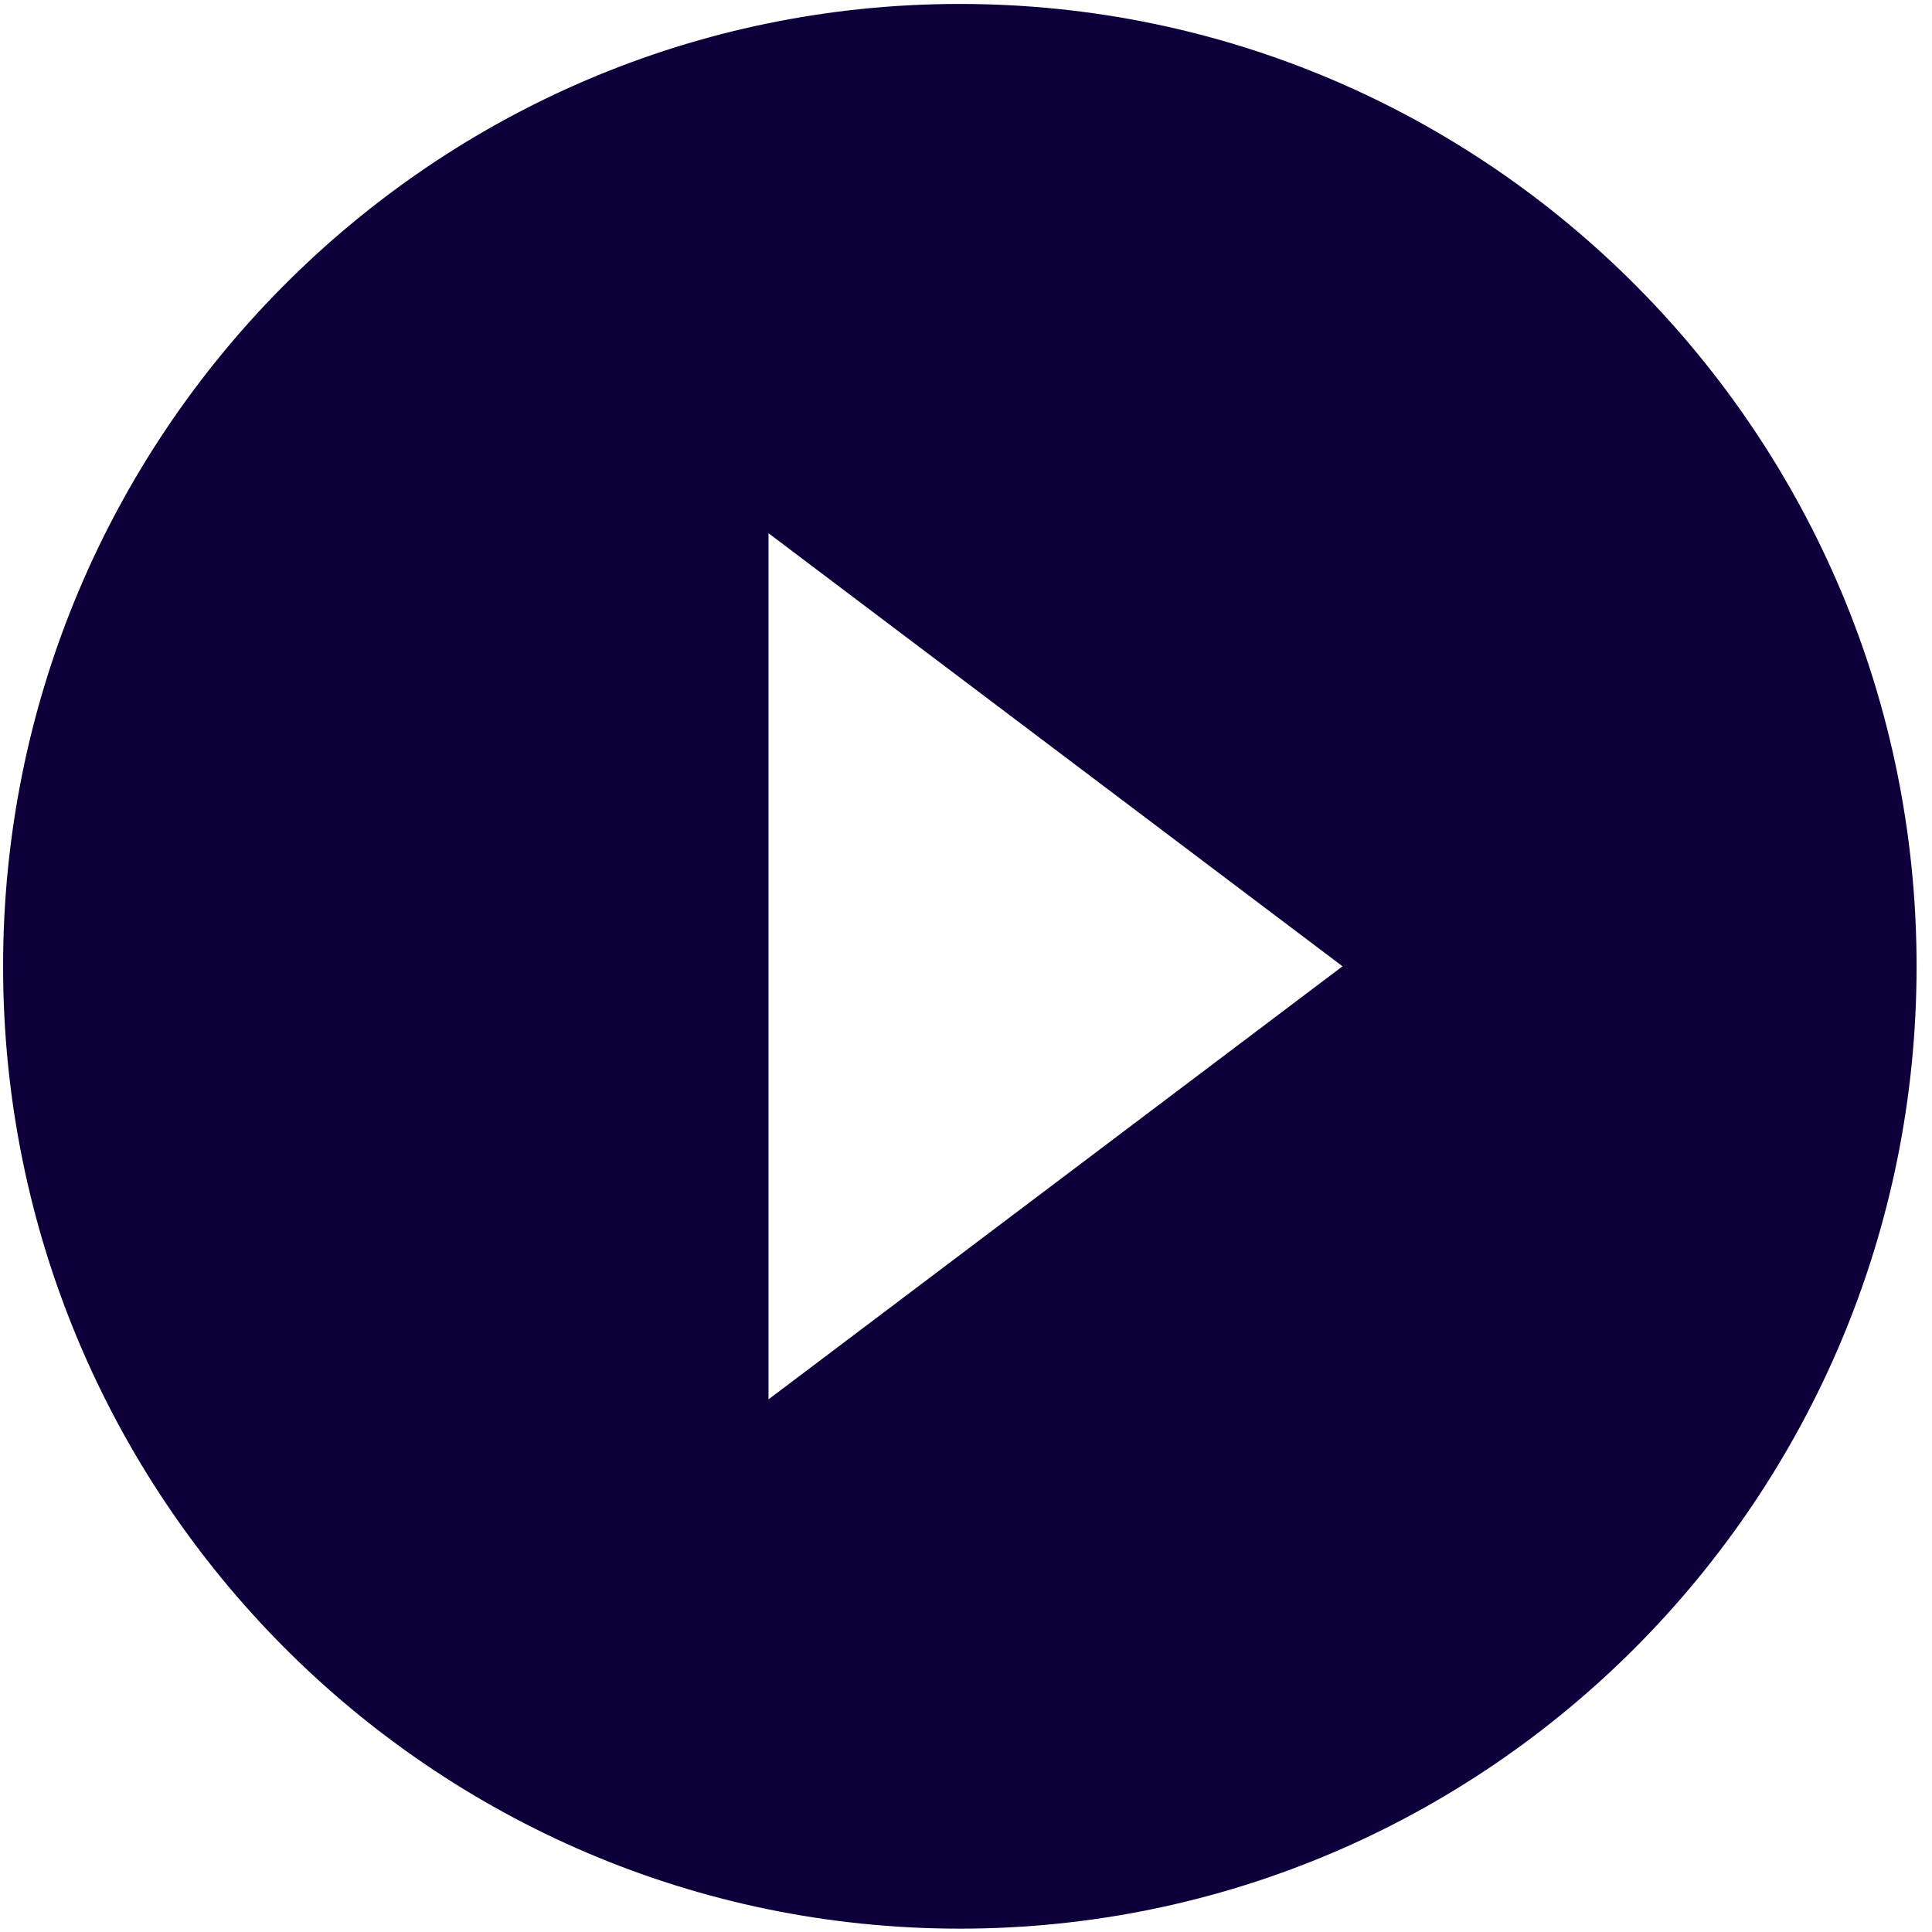
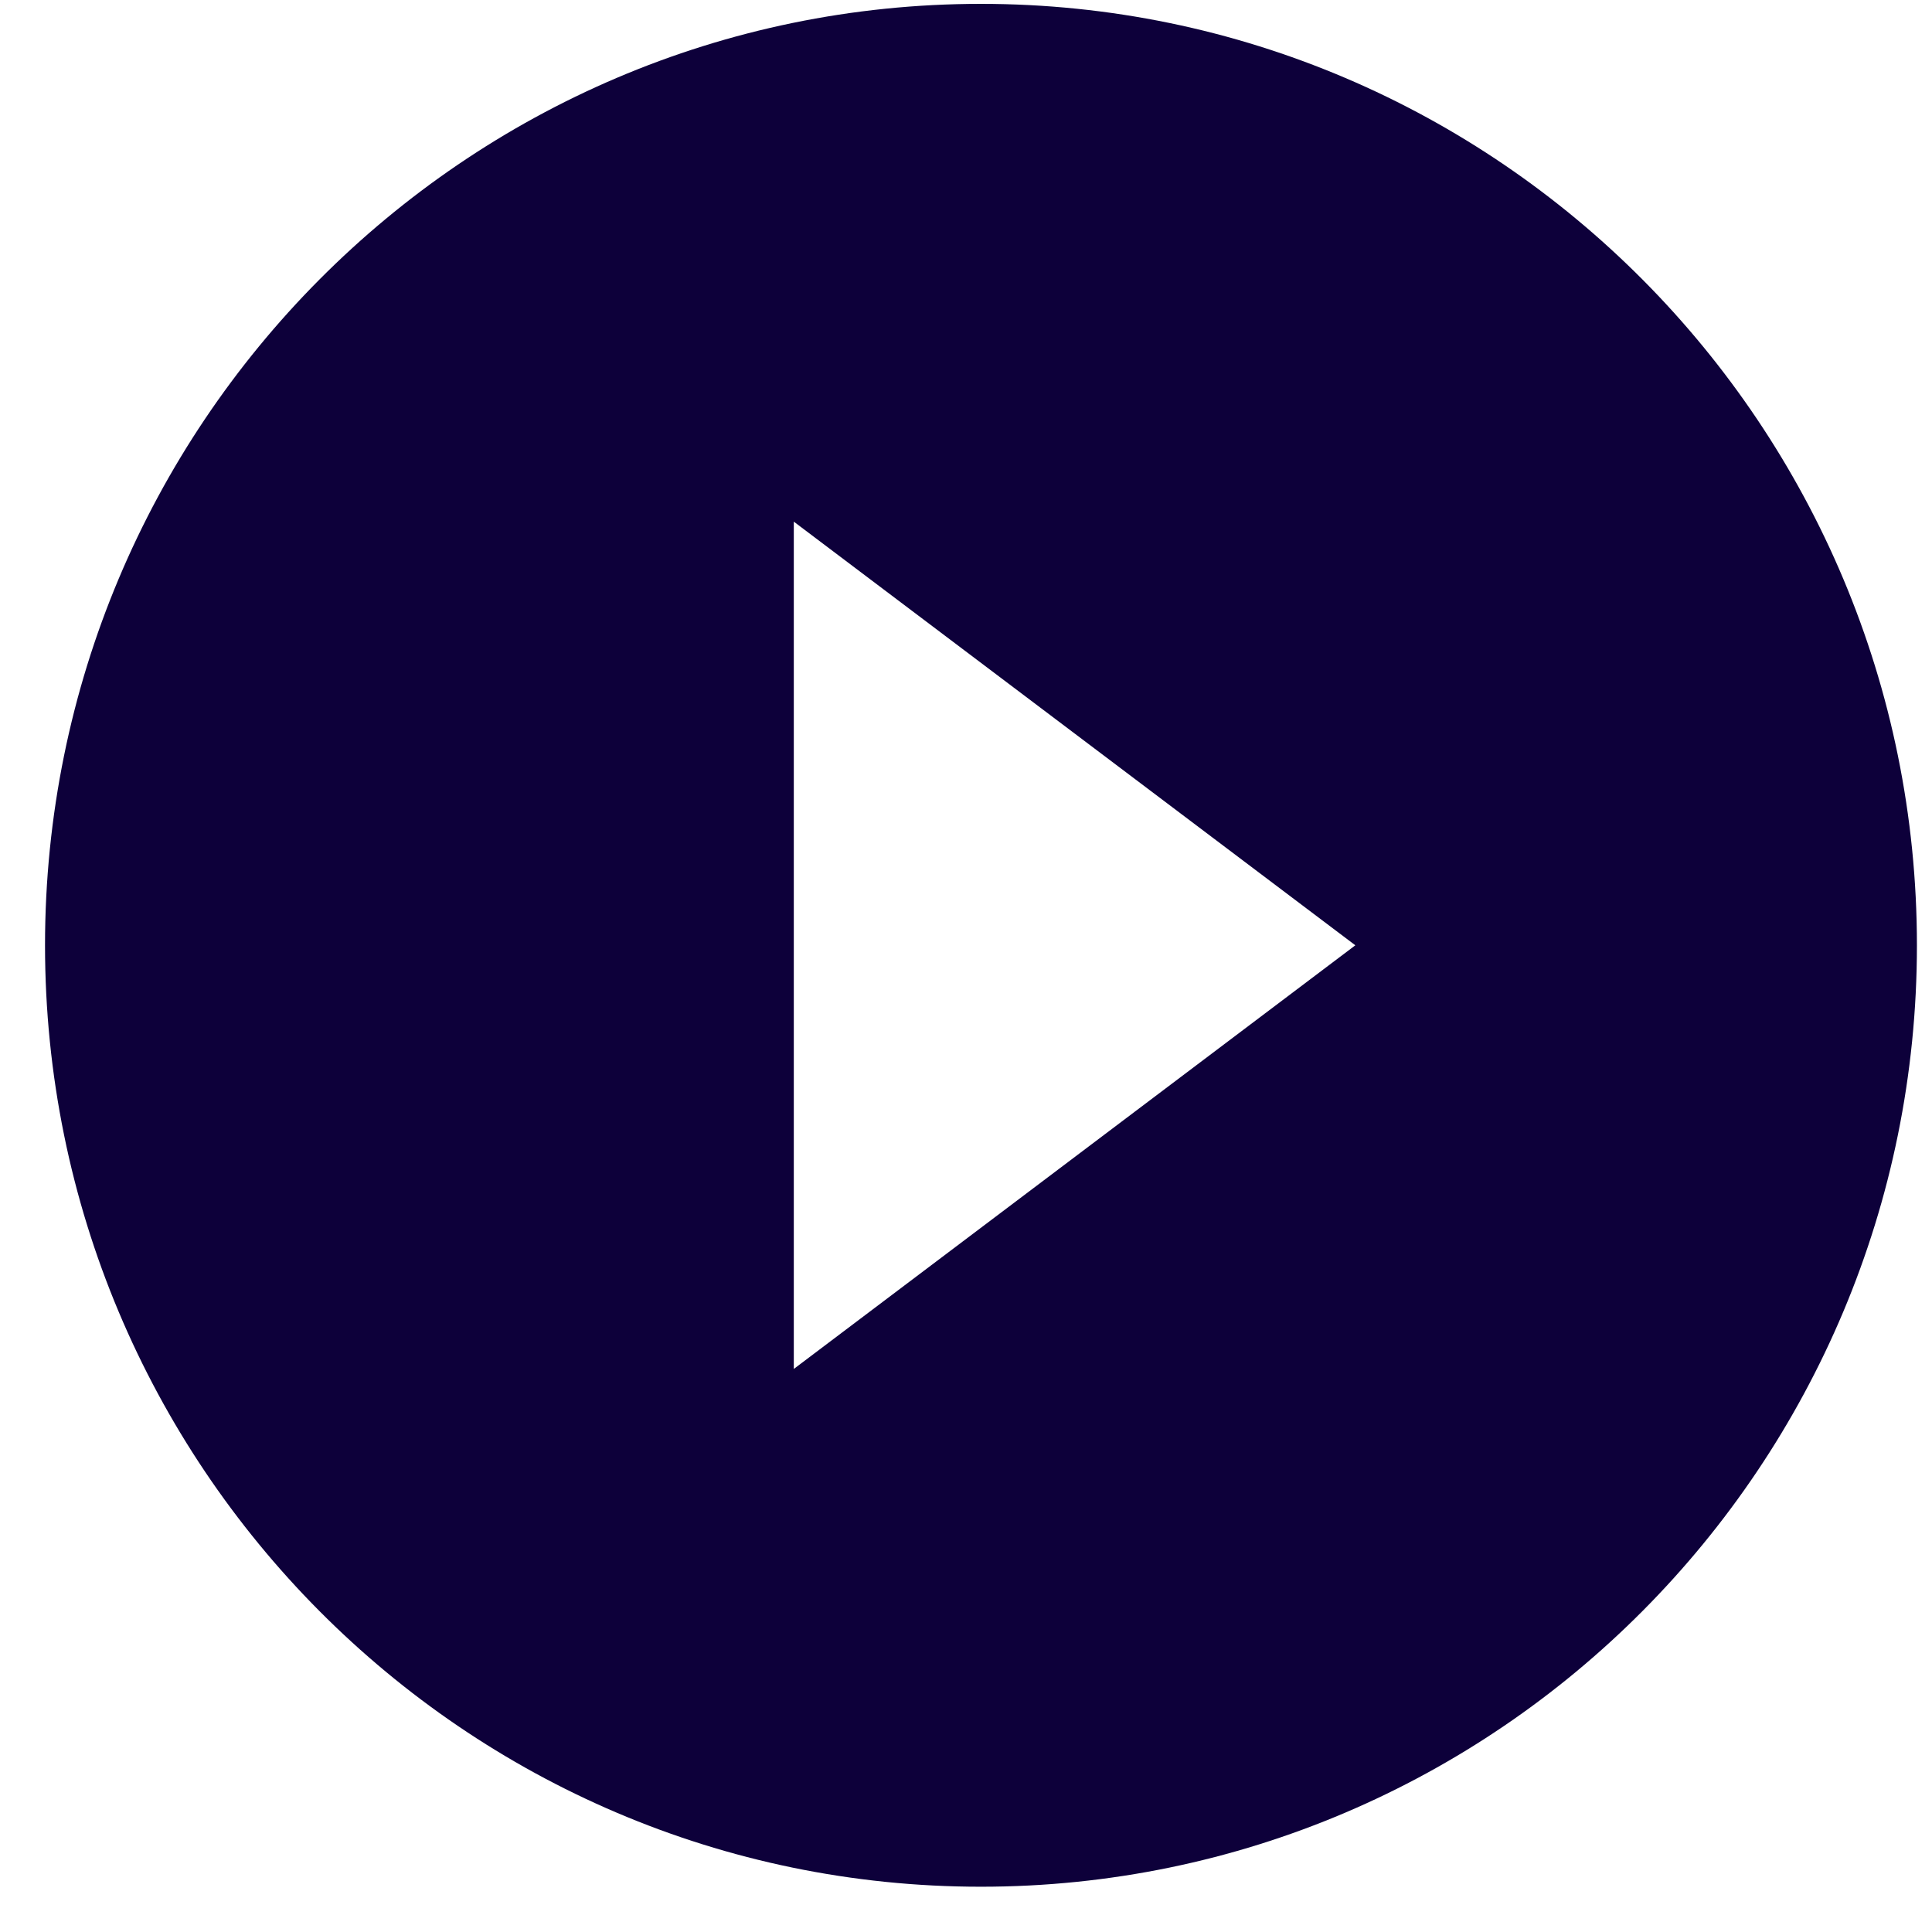
- <svg xmlns="http://www.w3.org/2000/svg" width="20" height="20" viewBox="0 0 45 45" fill="none">
+ <svg xmlns="http://www.w3.org/2000/svg" width="20" height="20" viewBox="0 0 44 46" fill="none">
  <path d="M22.356 0.092C10.056 0.092 0.072 10.134 0.072 22.507C0.072 34.88 10.056 44.922 22.356 44.922C34.657 44.922 44.641 34.88 44.641 22.507C44.641 10.134 34.657 0.092 22.356 0.092ZM17.9 32.594L17.9 12.42L31.27 22.507L17.9 32.594Z" fill="#0D003A" />
</svg>
